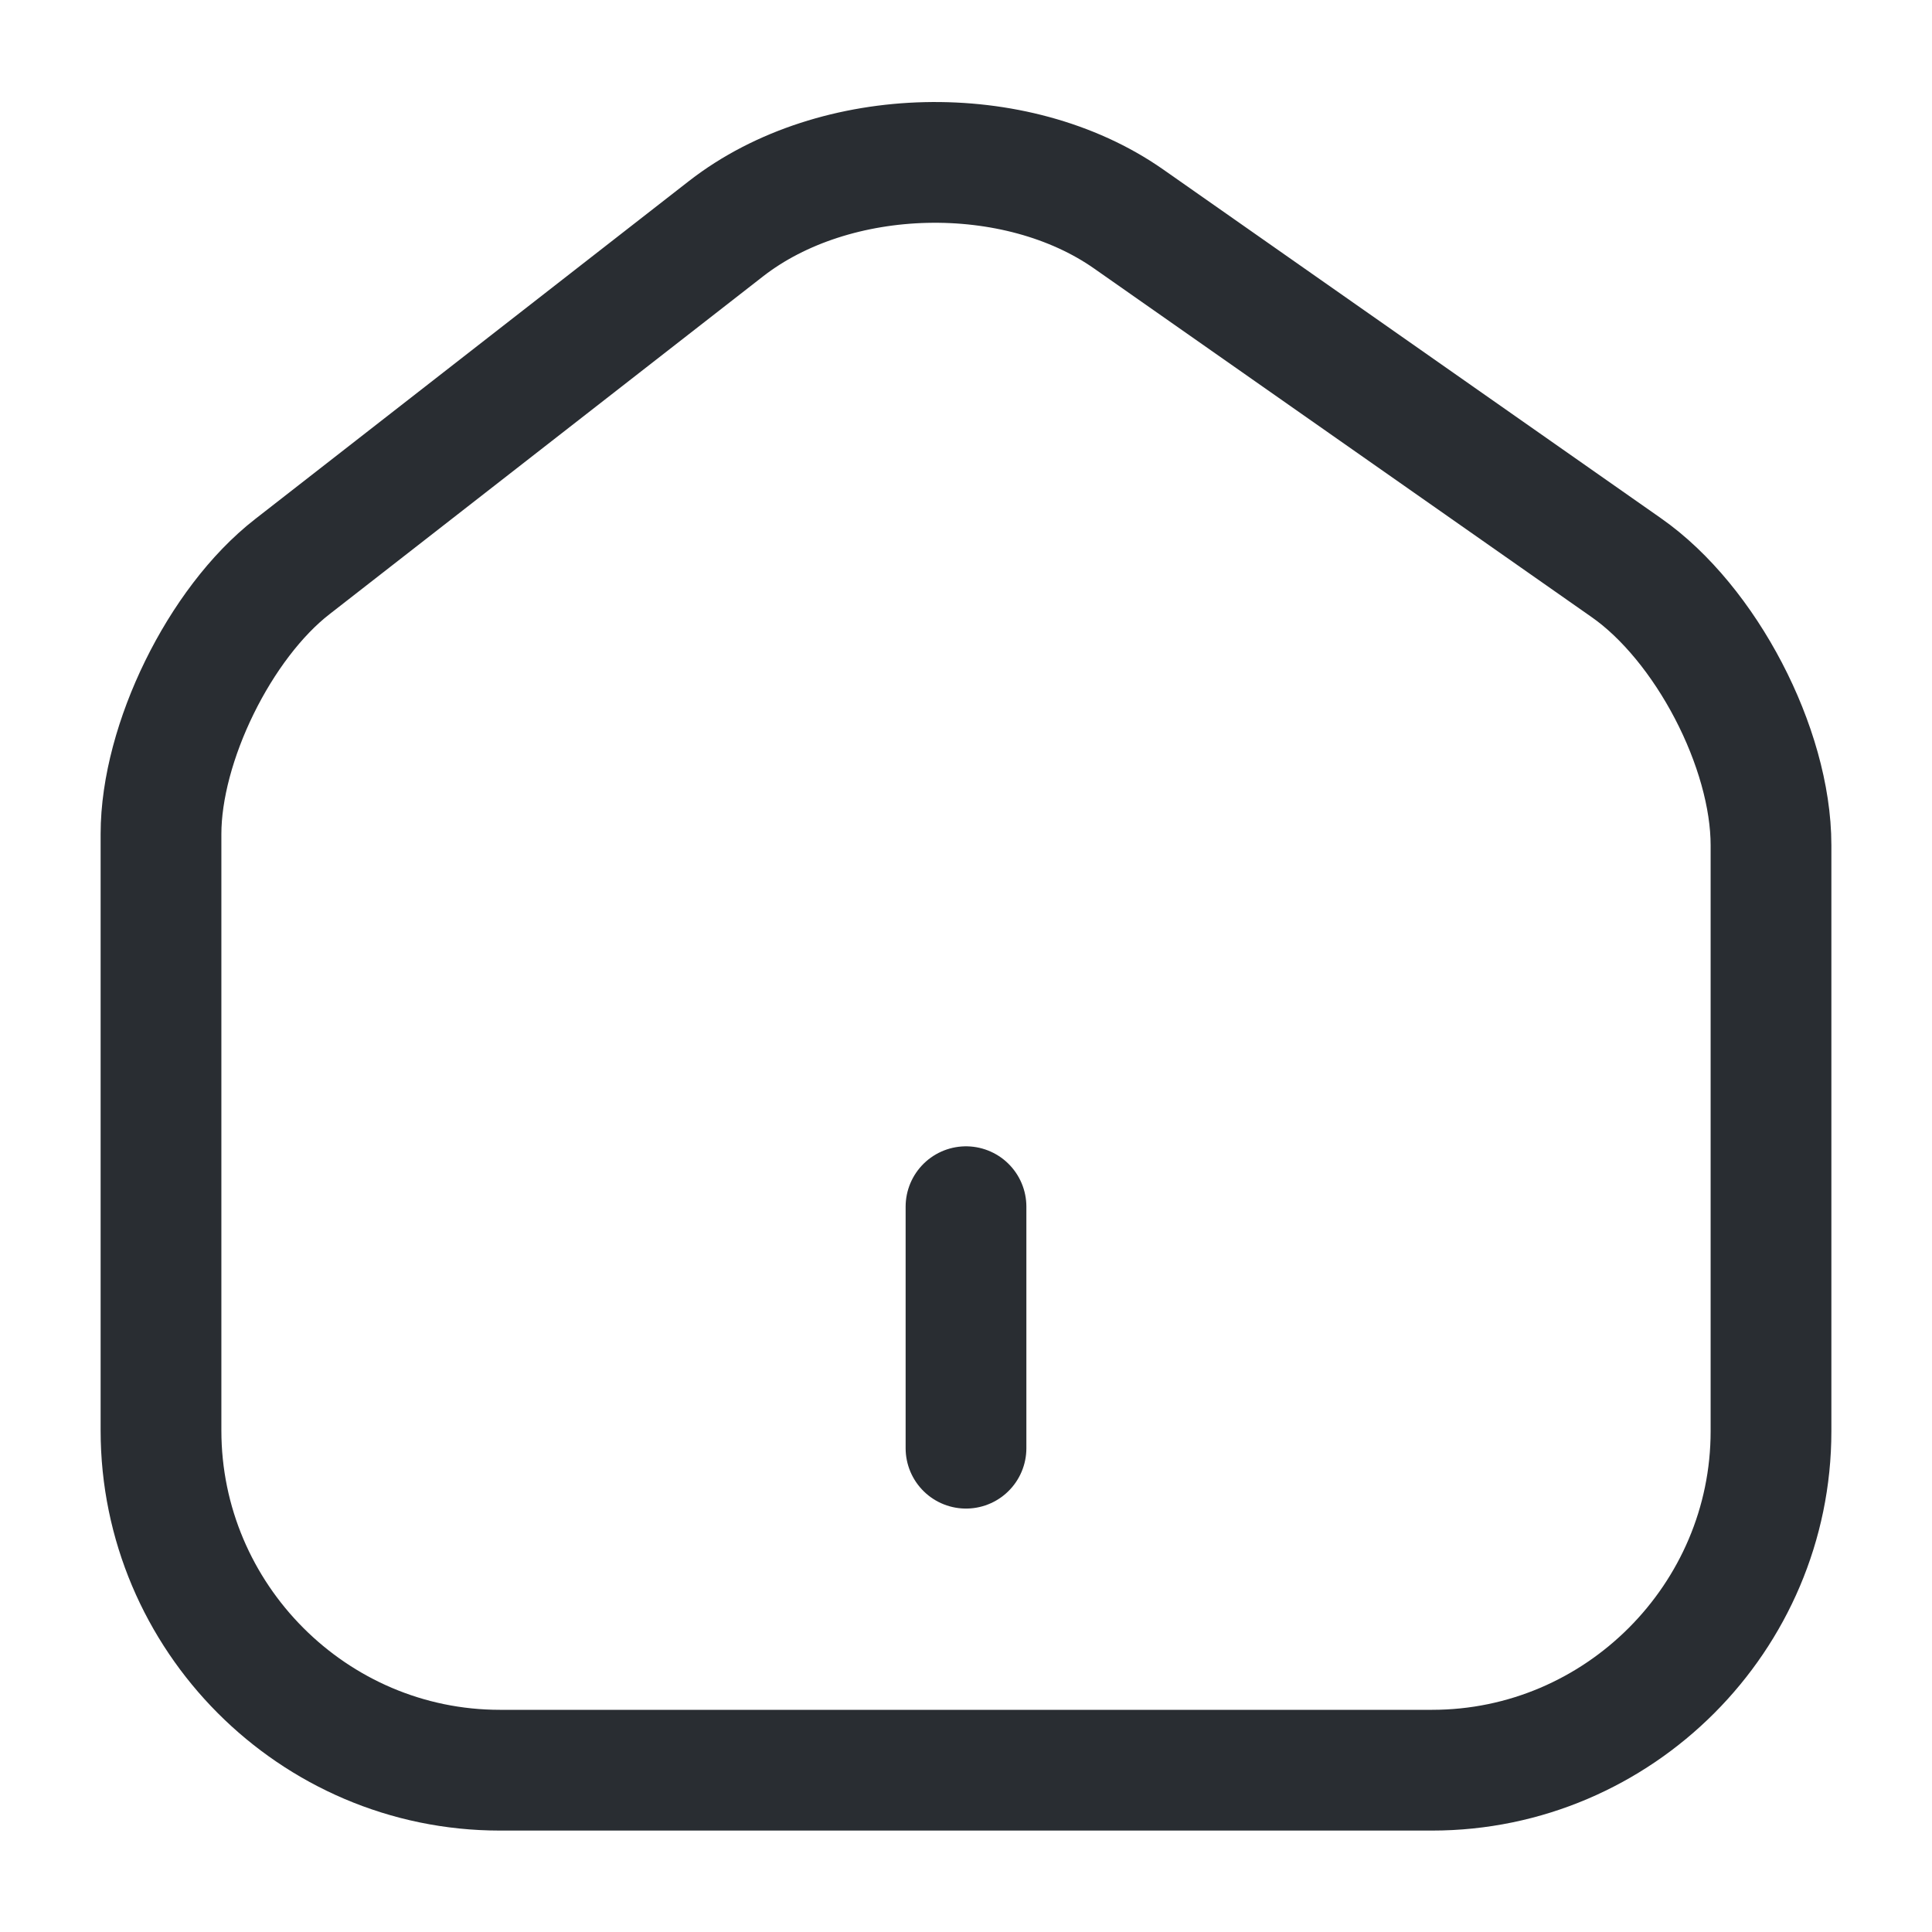
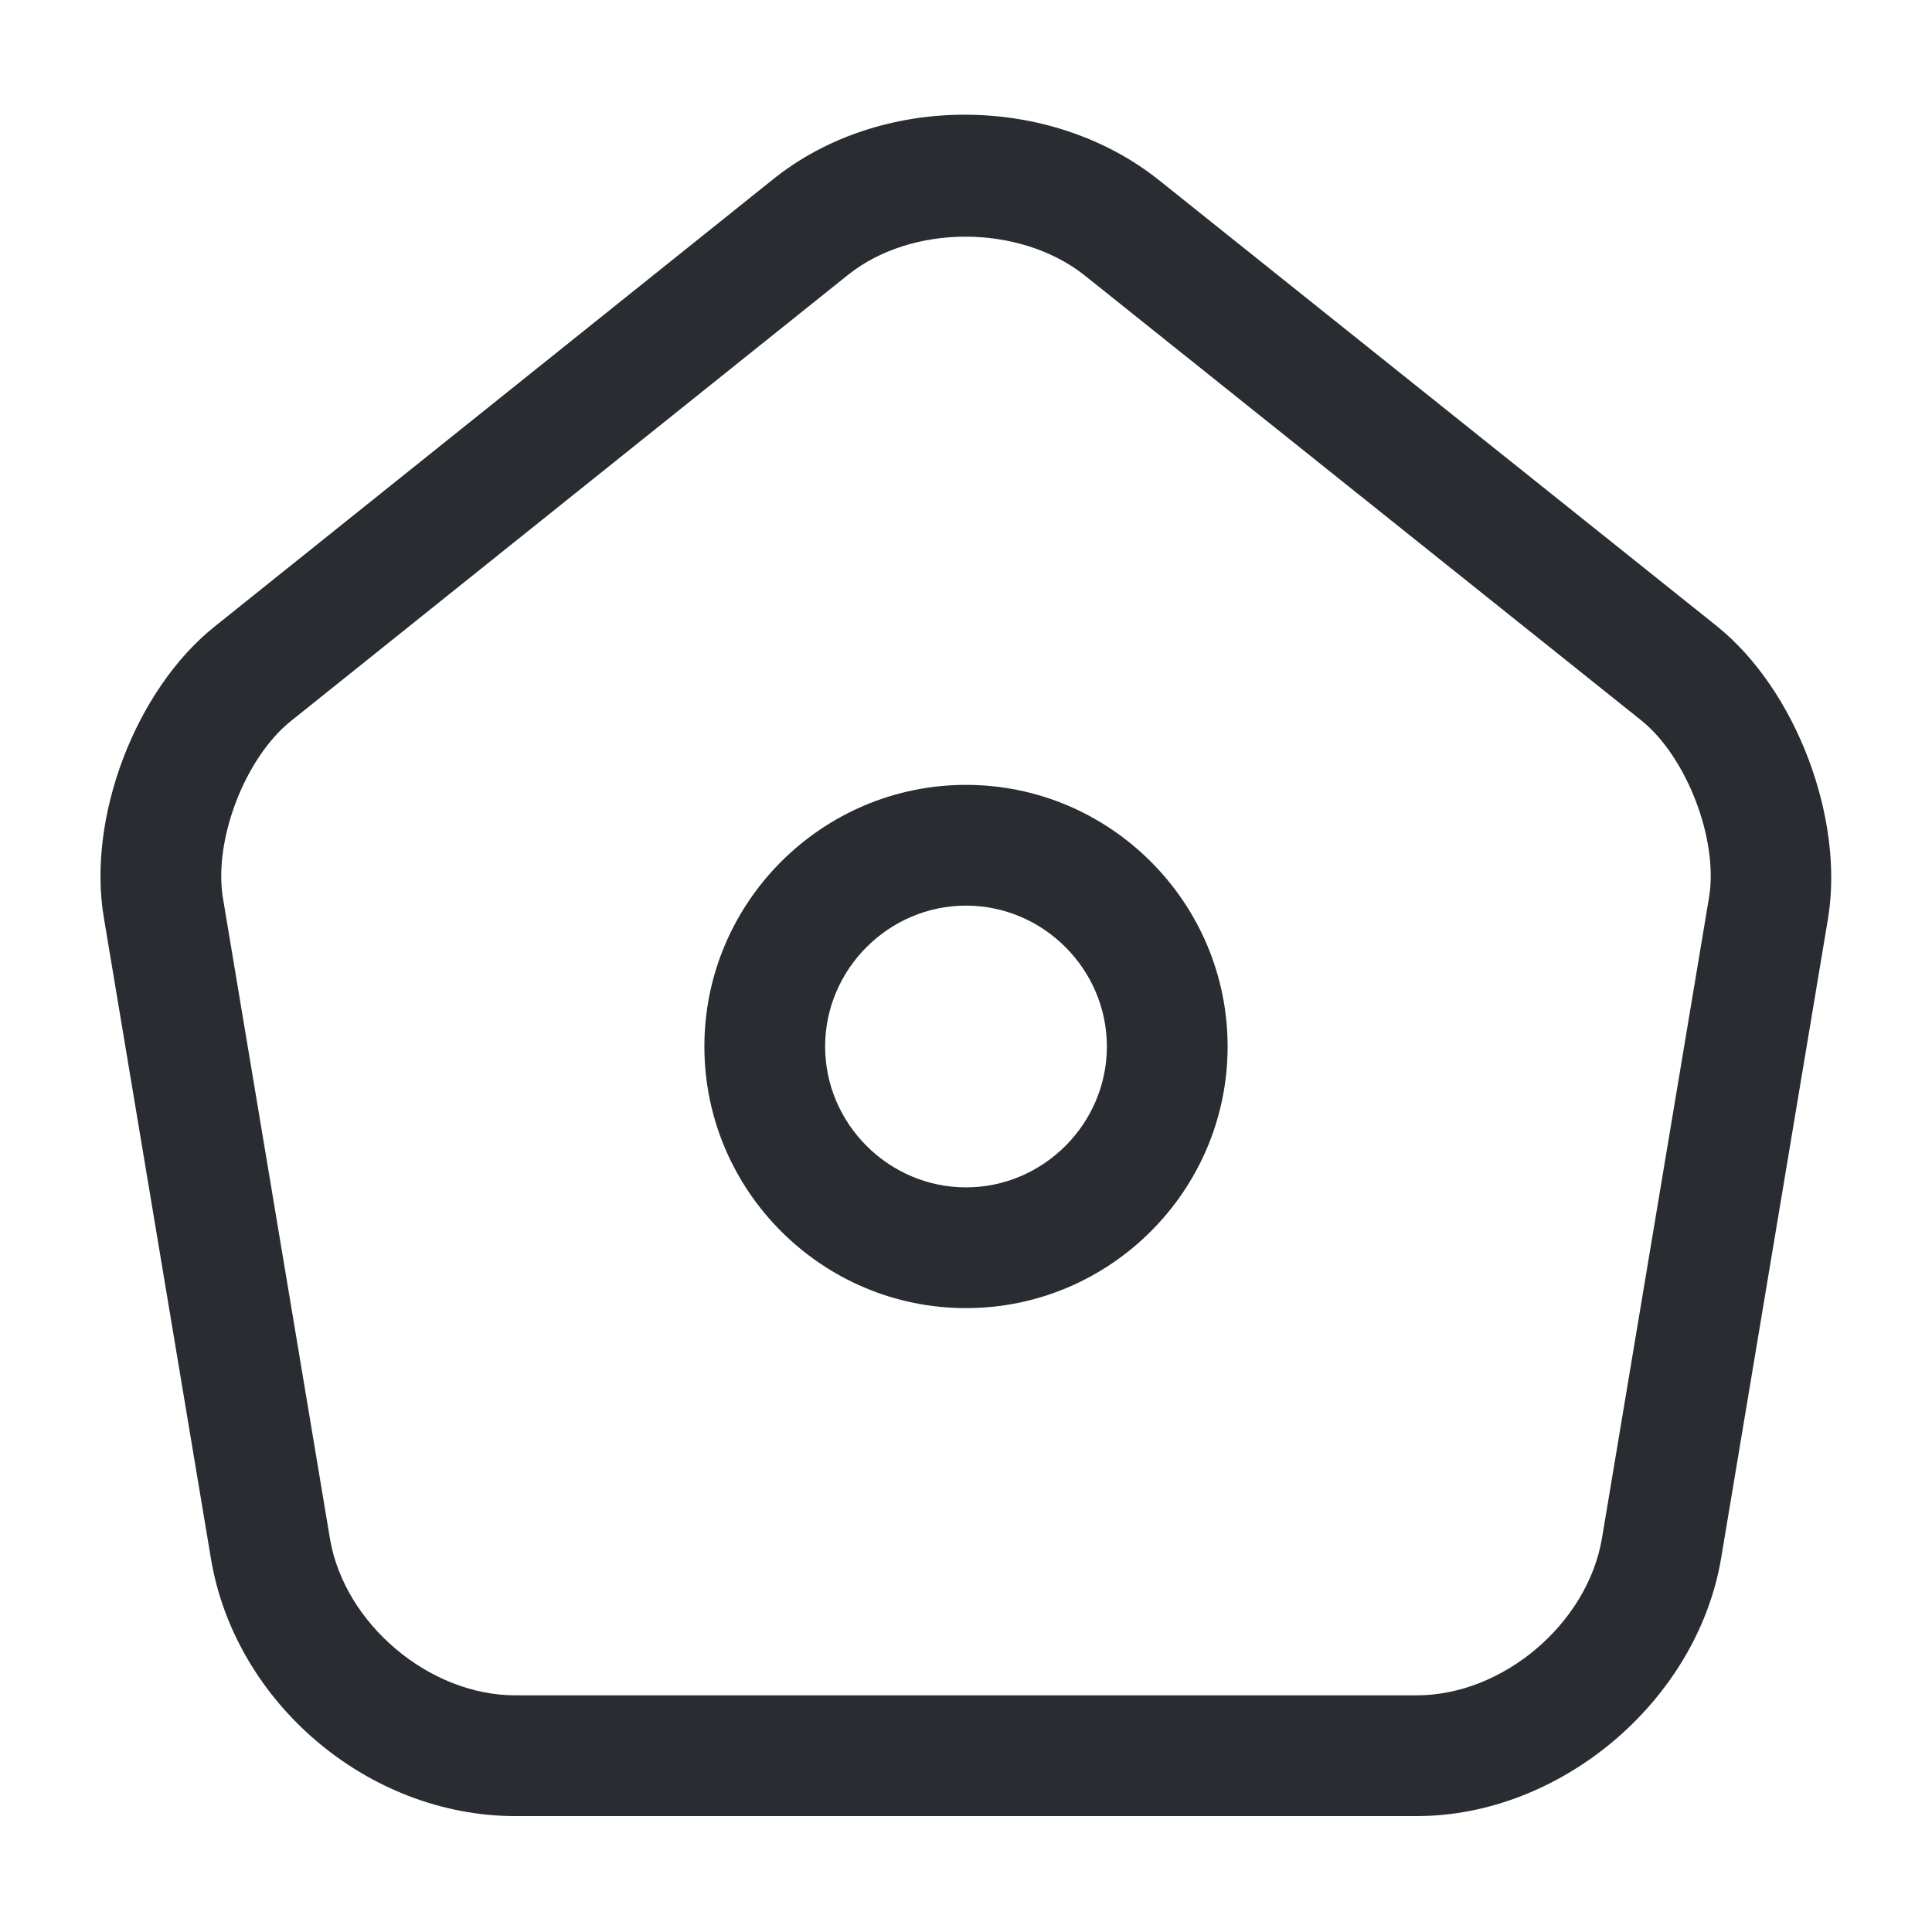
<svg xmlns="http://www.w3.org/2000/svg" width="24" height="24" viewBox="0 0 24 24" fill="none">
-   <path d="M9.02 2.84L3.63 7.04C2.73 7.74 2 9.23 2 10.36V17.77C2 20.09 3.89 21.99 6.21 21.99H17.79C20.11 21.99 22 20.09 22 17.78V10.5C22 9.29 21.19 7.74 20.2 7.05L14.02 2.72C12.62 1.74 10.37 1.79 9.02 2.84Z" stroke="#292D32" stroke-width="1.5" stroke-linecap="round" stroke-linejoin="round" />
-   <path d="M12 17.99V14.99" stroke="#292D32" stroke-width="1.5" stroke-linecap="round" stroke-linejoin="round" />
+   <path d="M17.6 22.56H6.4C4.58 22.56 2.92 21.16 2.62 19.36L1.29 11.4C1.08 10.16 1.68 8.57 2.67 7.78L9.6 2.23C10.94 1.15 13.05 1.16 14.4 2.24L21.33 7.78C22.31 8.57 22.91 10.16 22.71 11.4L21.38 19.36C21.08 21.13 19.39 22.56 17.6 22.56ZM11.99 2.94C11.46 2.94 10.93 3.1 10.54 3.41L3.61 8.96C3.04 9.42 2.65 10.44 2.77 11.16L4.1 19.12C4.28 20.17 5.33 21.06 6.4 21.06H17.6C18.67 21.06 19.72 20.17 19.9 19.11L21.23 11.15C21.35 10.43 20.95 9.4 20.39 8.95L13.46 3.41C13.06 3.1 12.53 2.94 11.99 2.94Z" fill="#292D32" />
+   <path d="M12 16.25C10.21 16.25 8.75 14.79 8.75 13C8.75 11.21 10.21 9.75 12 9.75C13.79 9.75 15.25 11.21 15.25 13C15.25 14.79 13.79 16.25 12 16.25ZM12 11.25C11.04 11.25 10.25 12.04 10.25 13C10.25 13.96 11.04 14.75 12 14.75C12.96 14.75 13.75 13.96 13.75 13C13.75 12.04 12.96 11.25 12 11.25Z" fill="#292D32" />
</svg>
